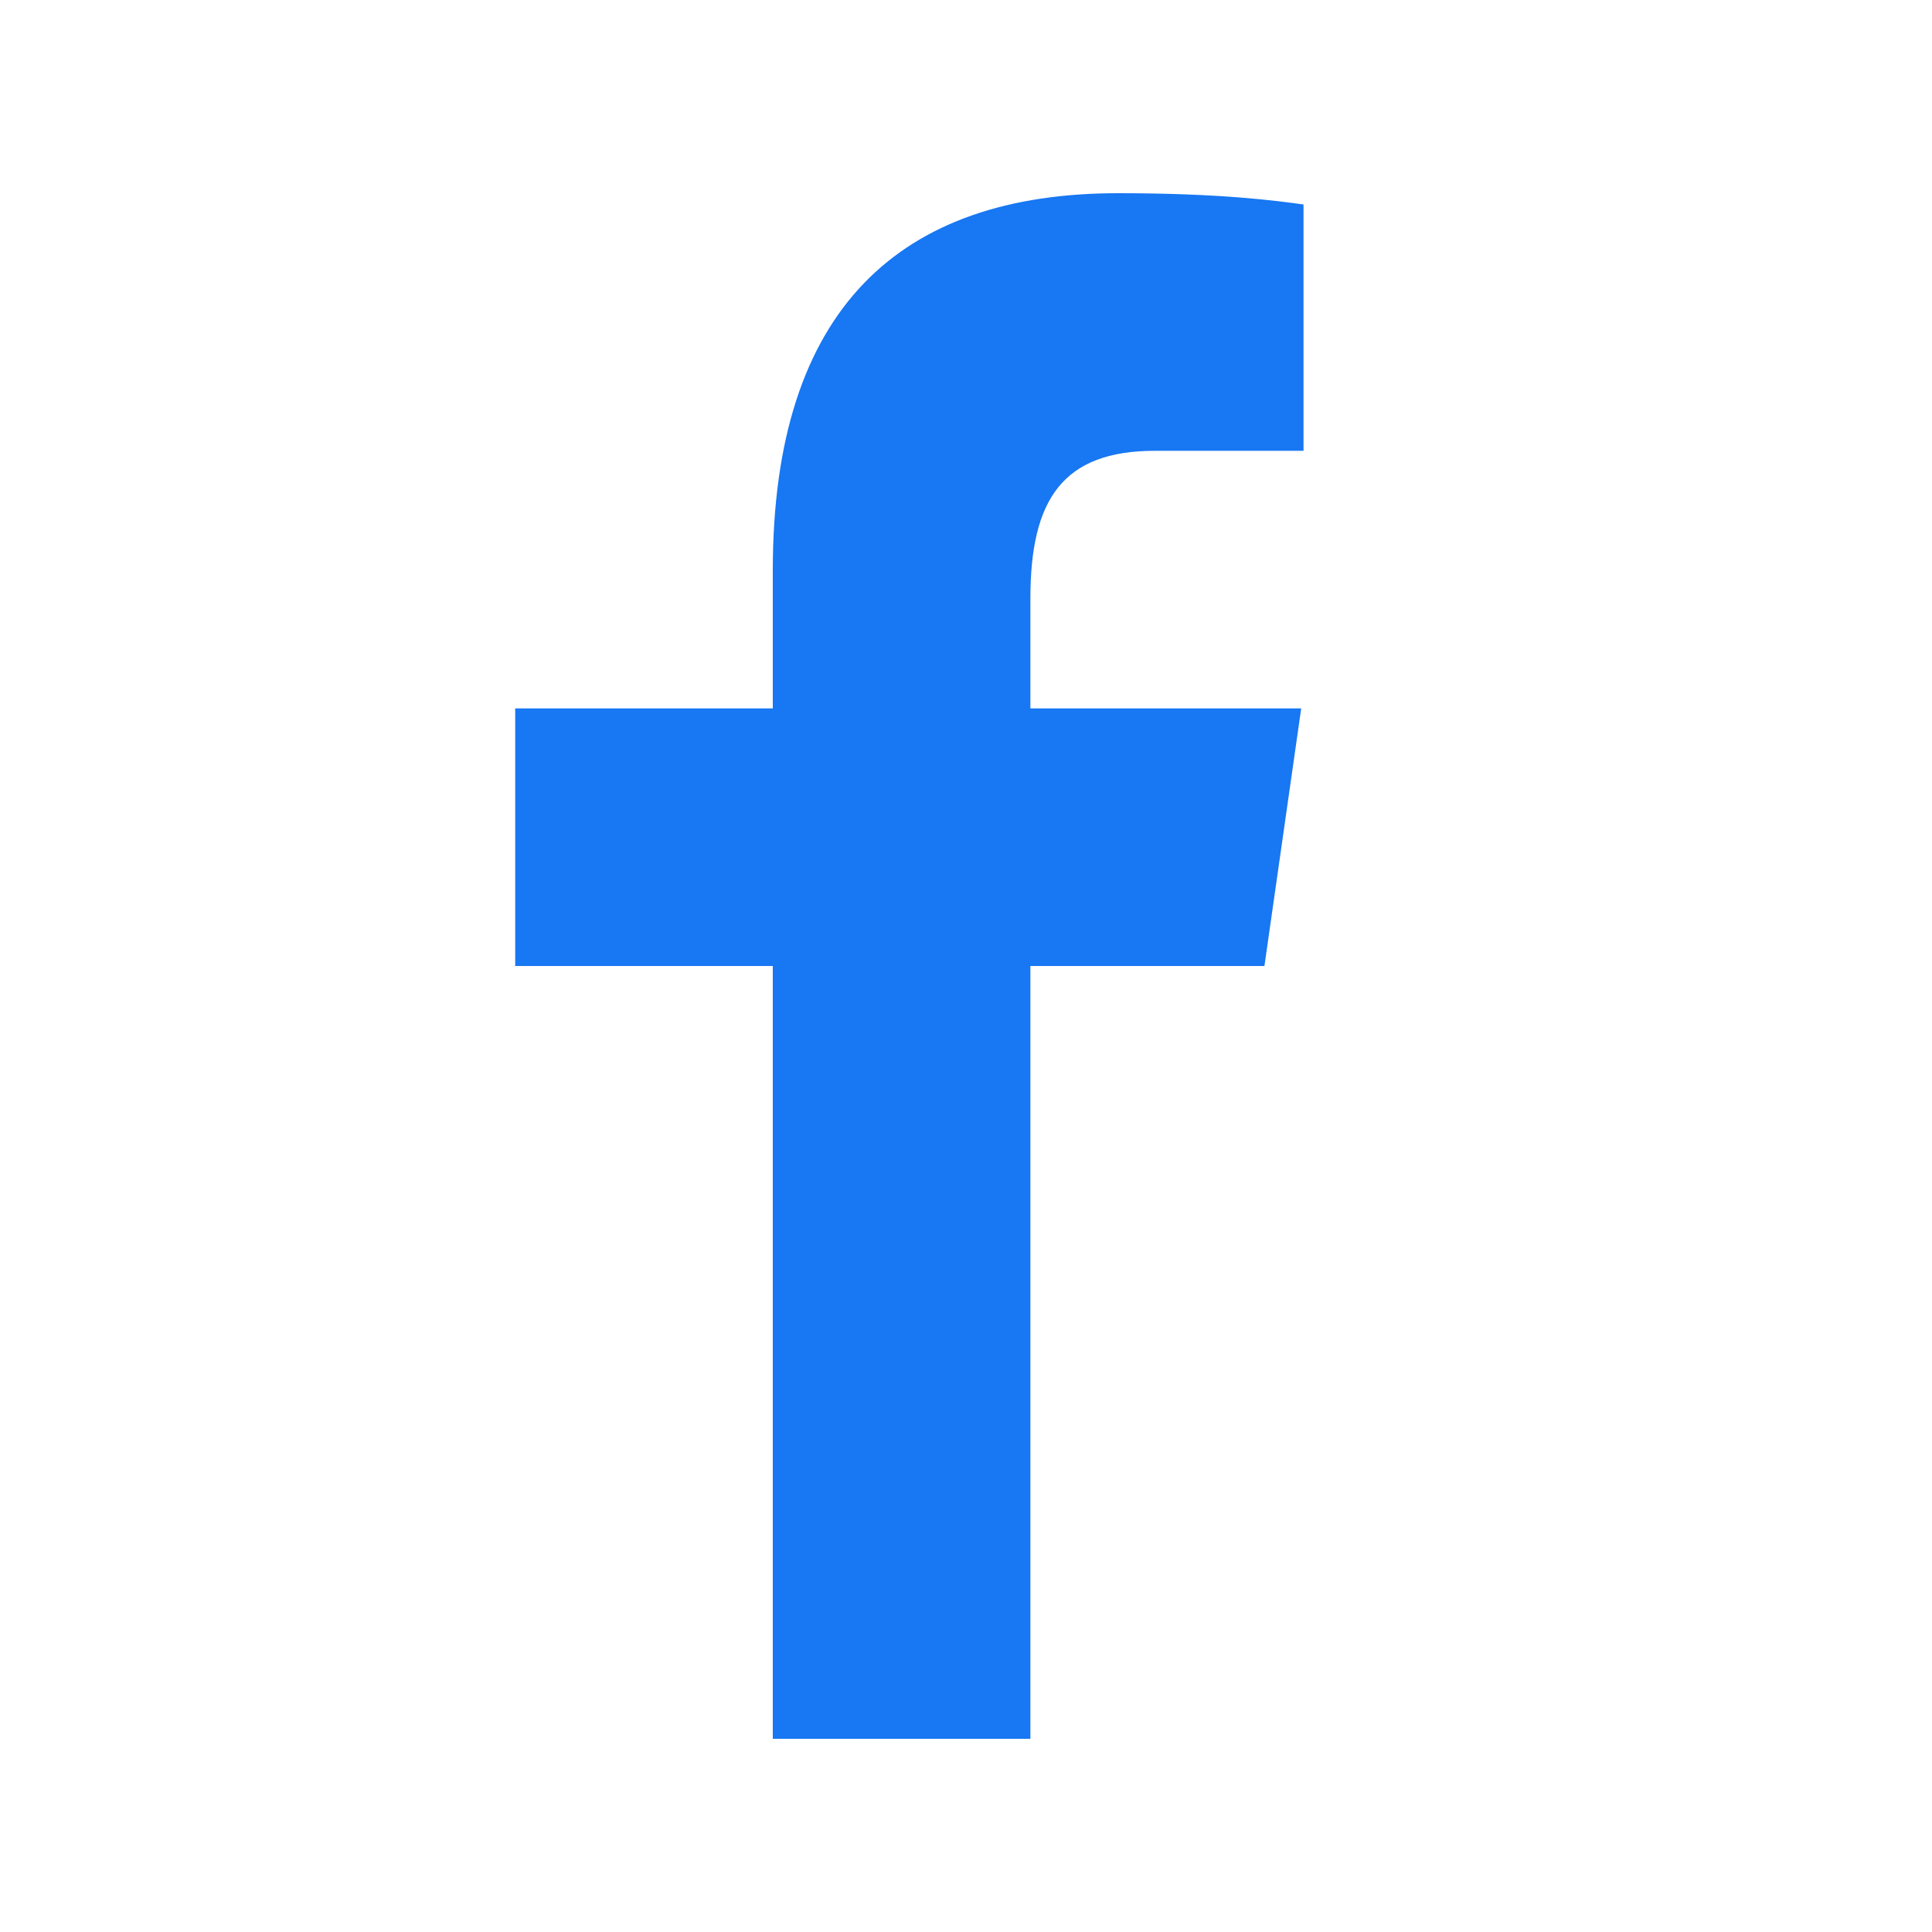
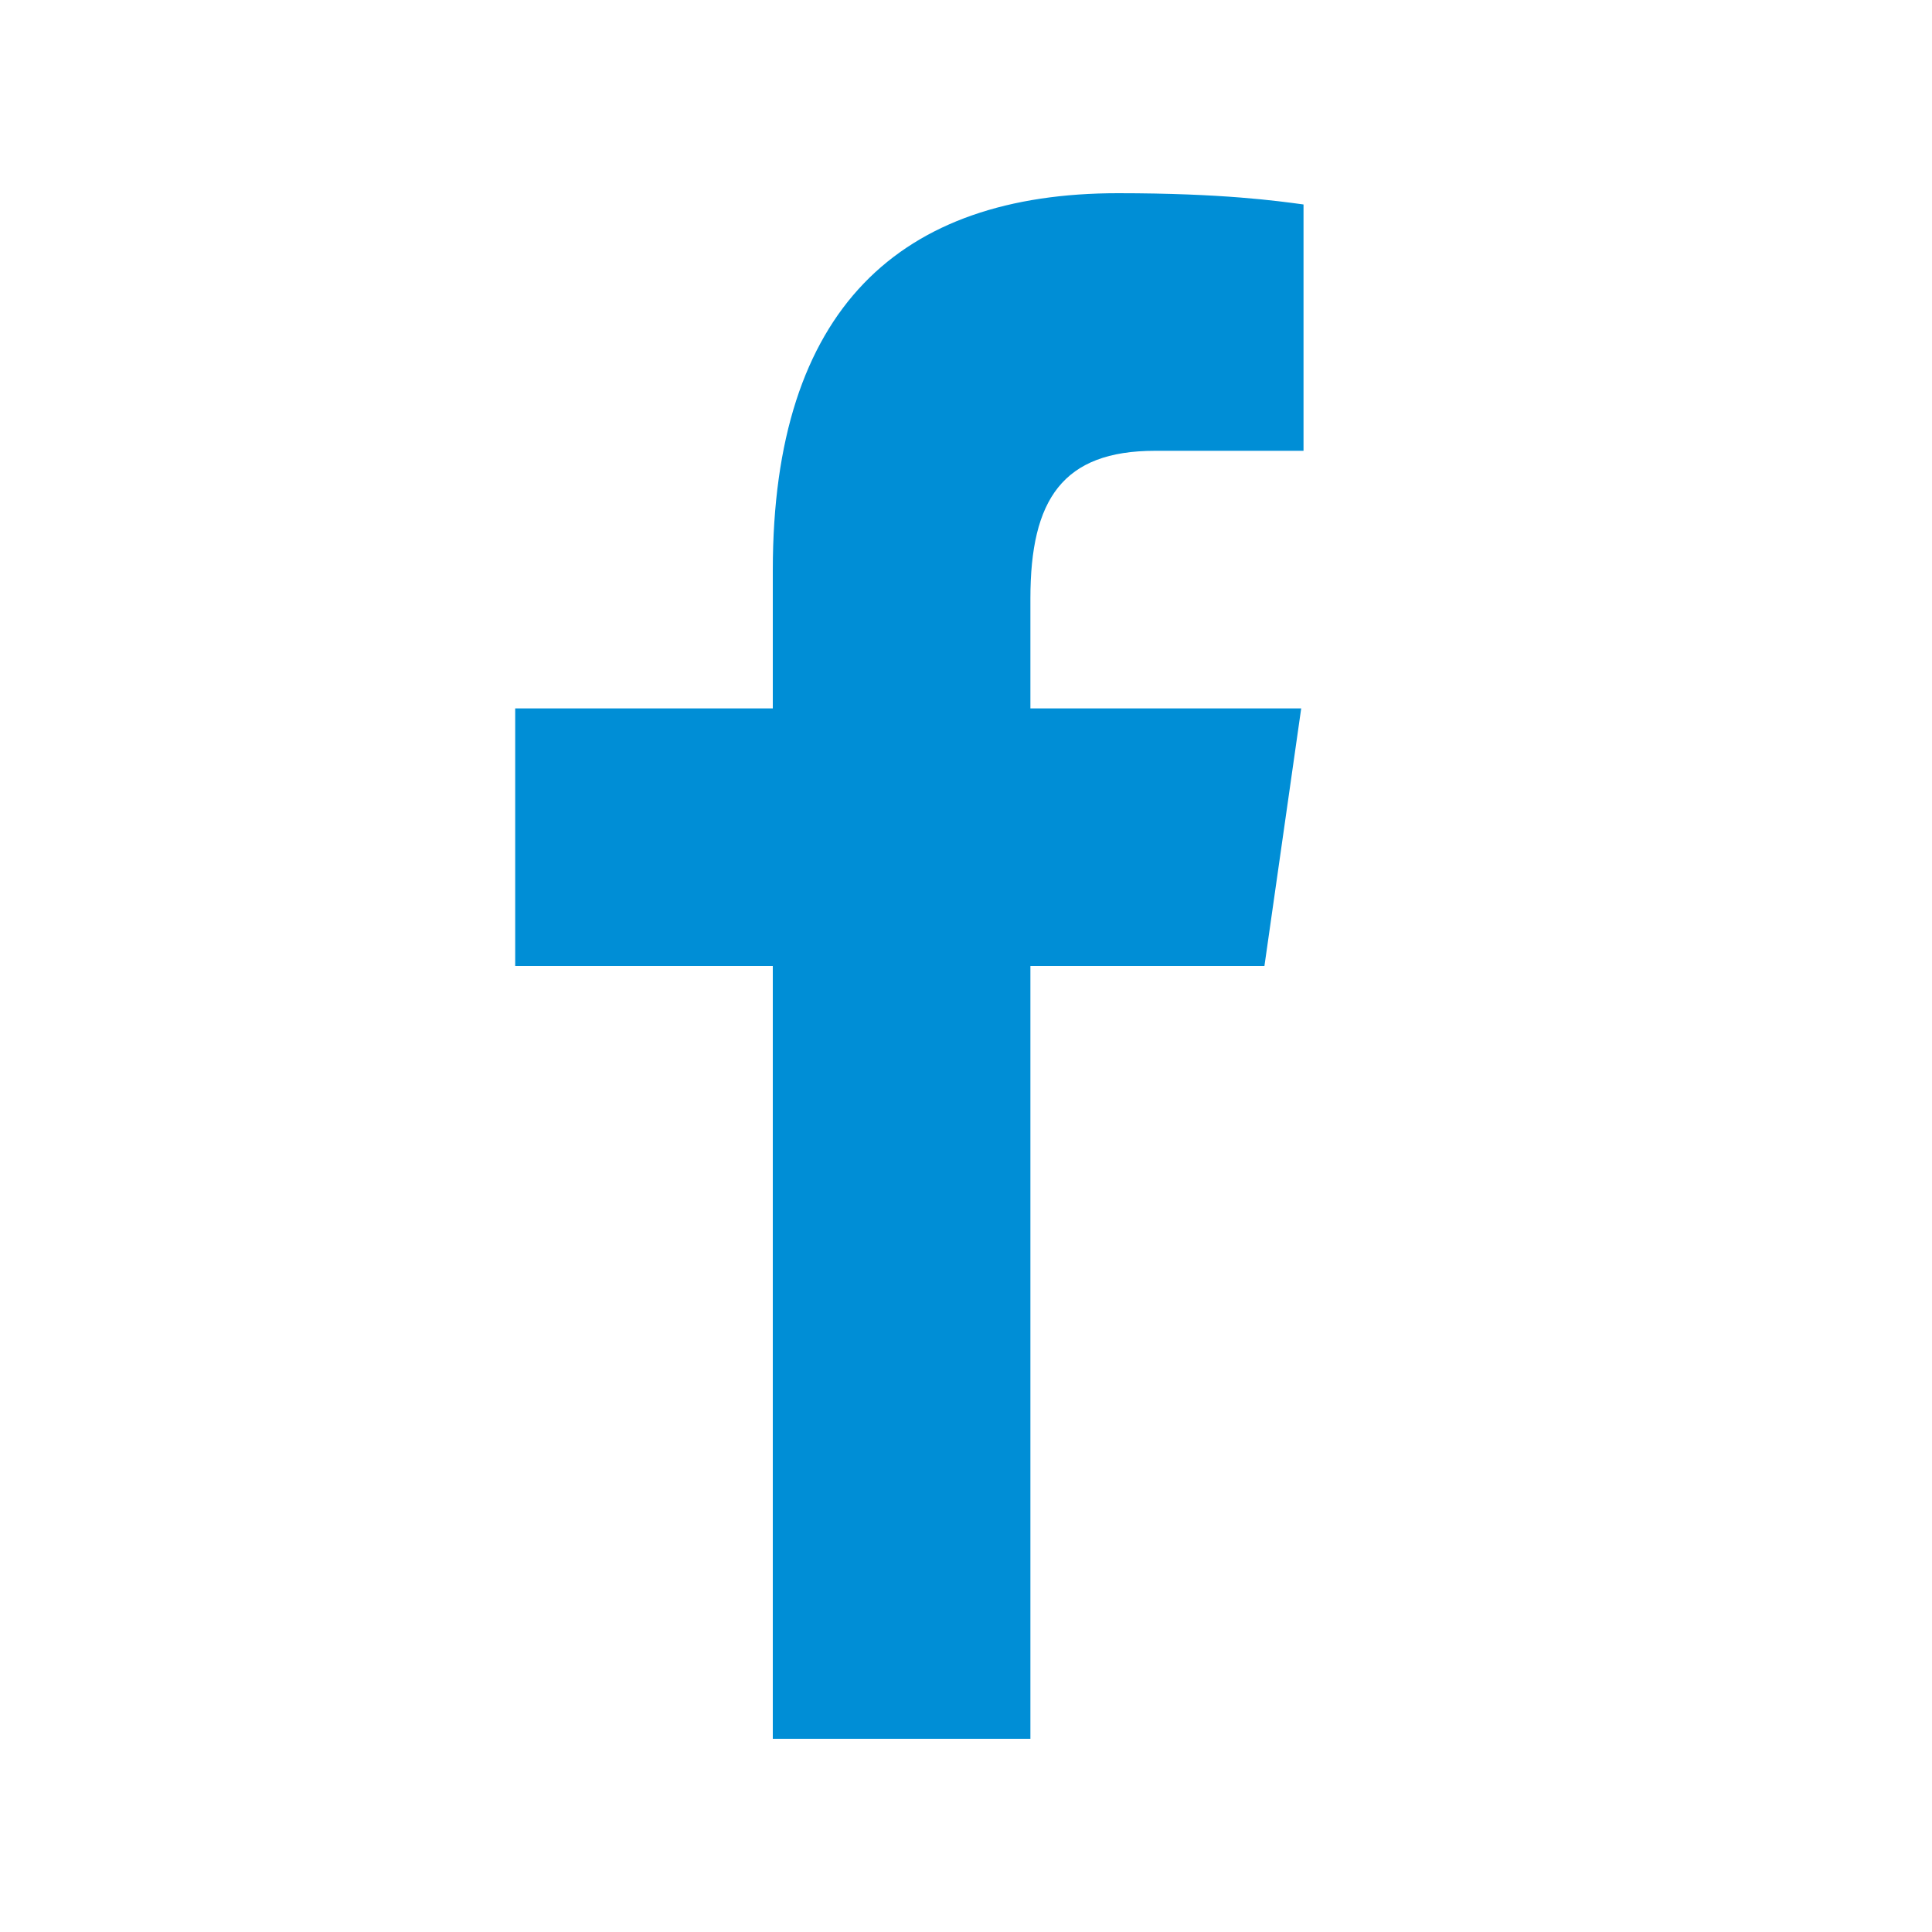
<svg xmlns="http://www.w3.org/2000/svg" viewBox="0,0,256,256" width="30px" height="30px">
-   <g fill="#1877f2" fill-rule="nonzero" stroke="none" stroke-width="1" stroke-linecap="butt" stroke-linejoin="miter" stroke-miterlimit="10" stroke-dasharray="" stroke-dashoffset="0" font-family="none" font-weight="none" font-size="none" text-anchor="none" style="mix-blend-mode: normal">
+   <g fill="#008ed6" fill-rule="nonzero" stroke="none" stroke-width="1" stroke-linecap="butt" stroke-linejoin="miter" stroke-miterlimit="10" stroke-dasharray="" stroke-dashoffset="0" font-family="none" font-weight="none" font-size="none" text-anchor="none" style="mix-blend-mode: normal">
    <g transform="scale(8.53333,8.53333)">
      <path d="M12,27v-12h-4v-4h4v-2.148c0,-4.067 1.981,-5.852 5.361,-5.852c1.619,0 2.475,0.12 2.88,0.175v3.825h-2.305c-1.435,0 -1.936,0.757 -1.936,2.291v1.709h4.205l-0.571,4h-3.634v12z" />
    </g>
  </g>
</svg>
